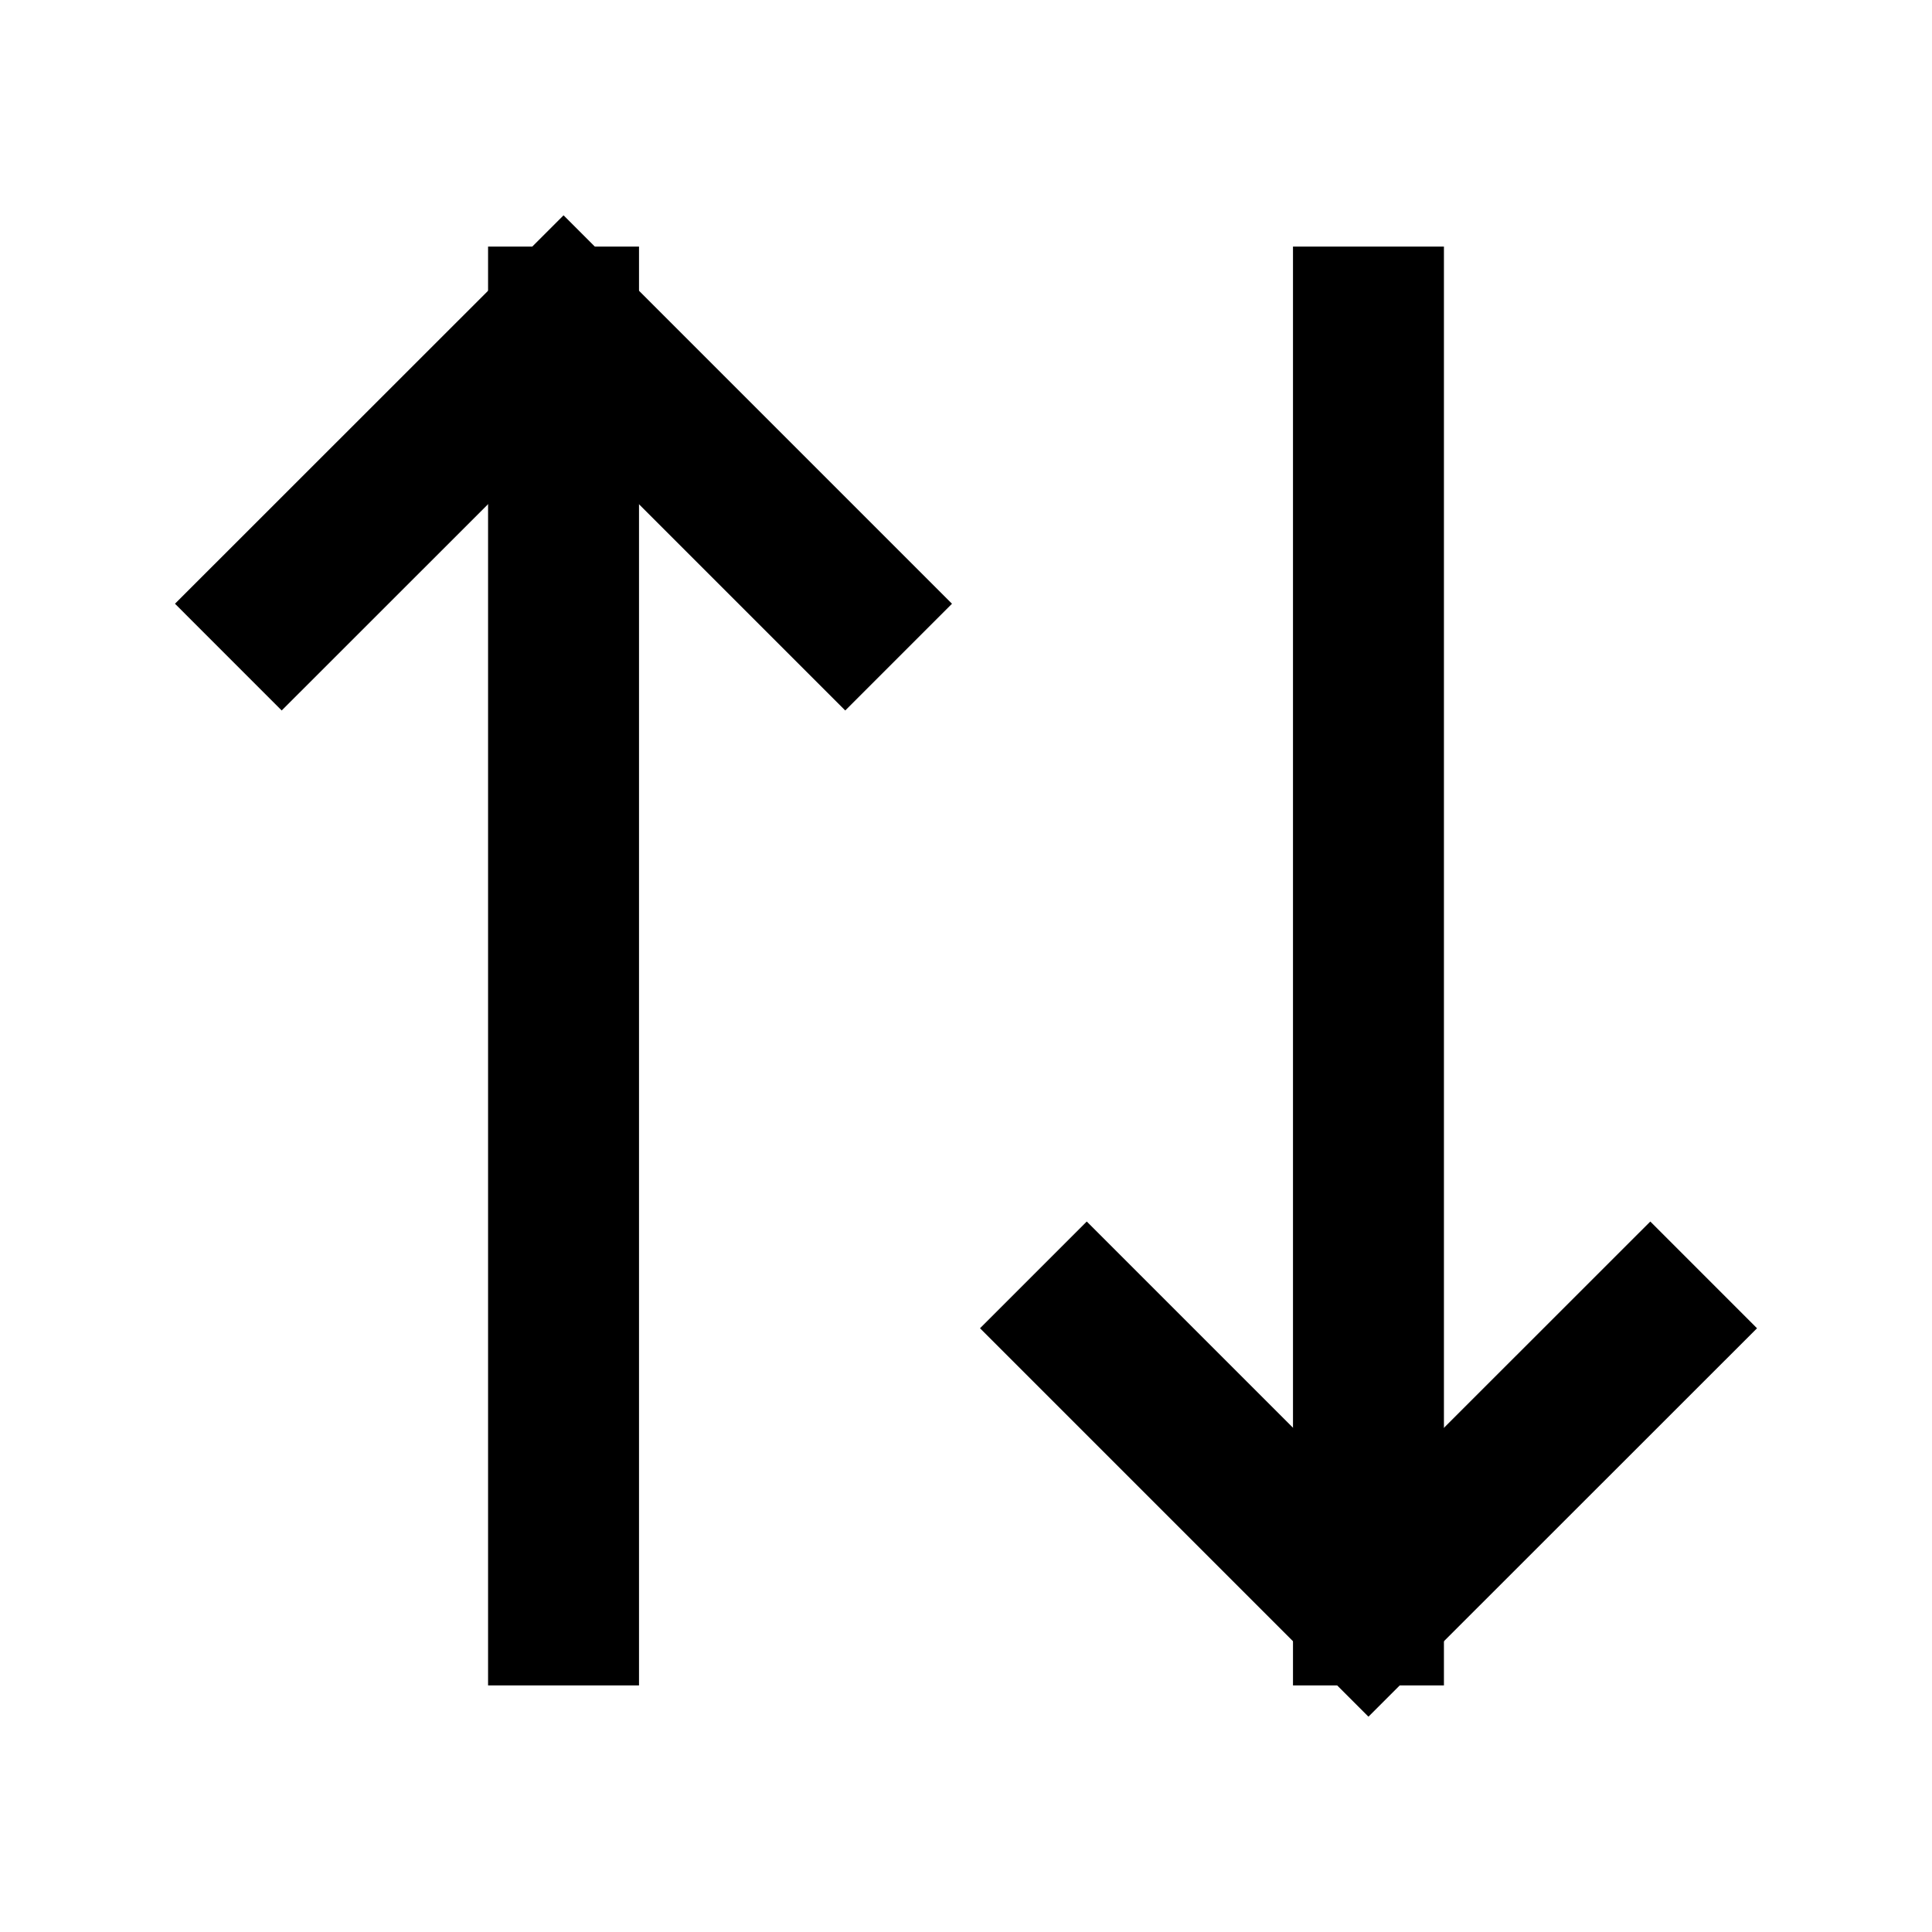
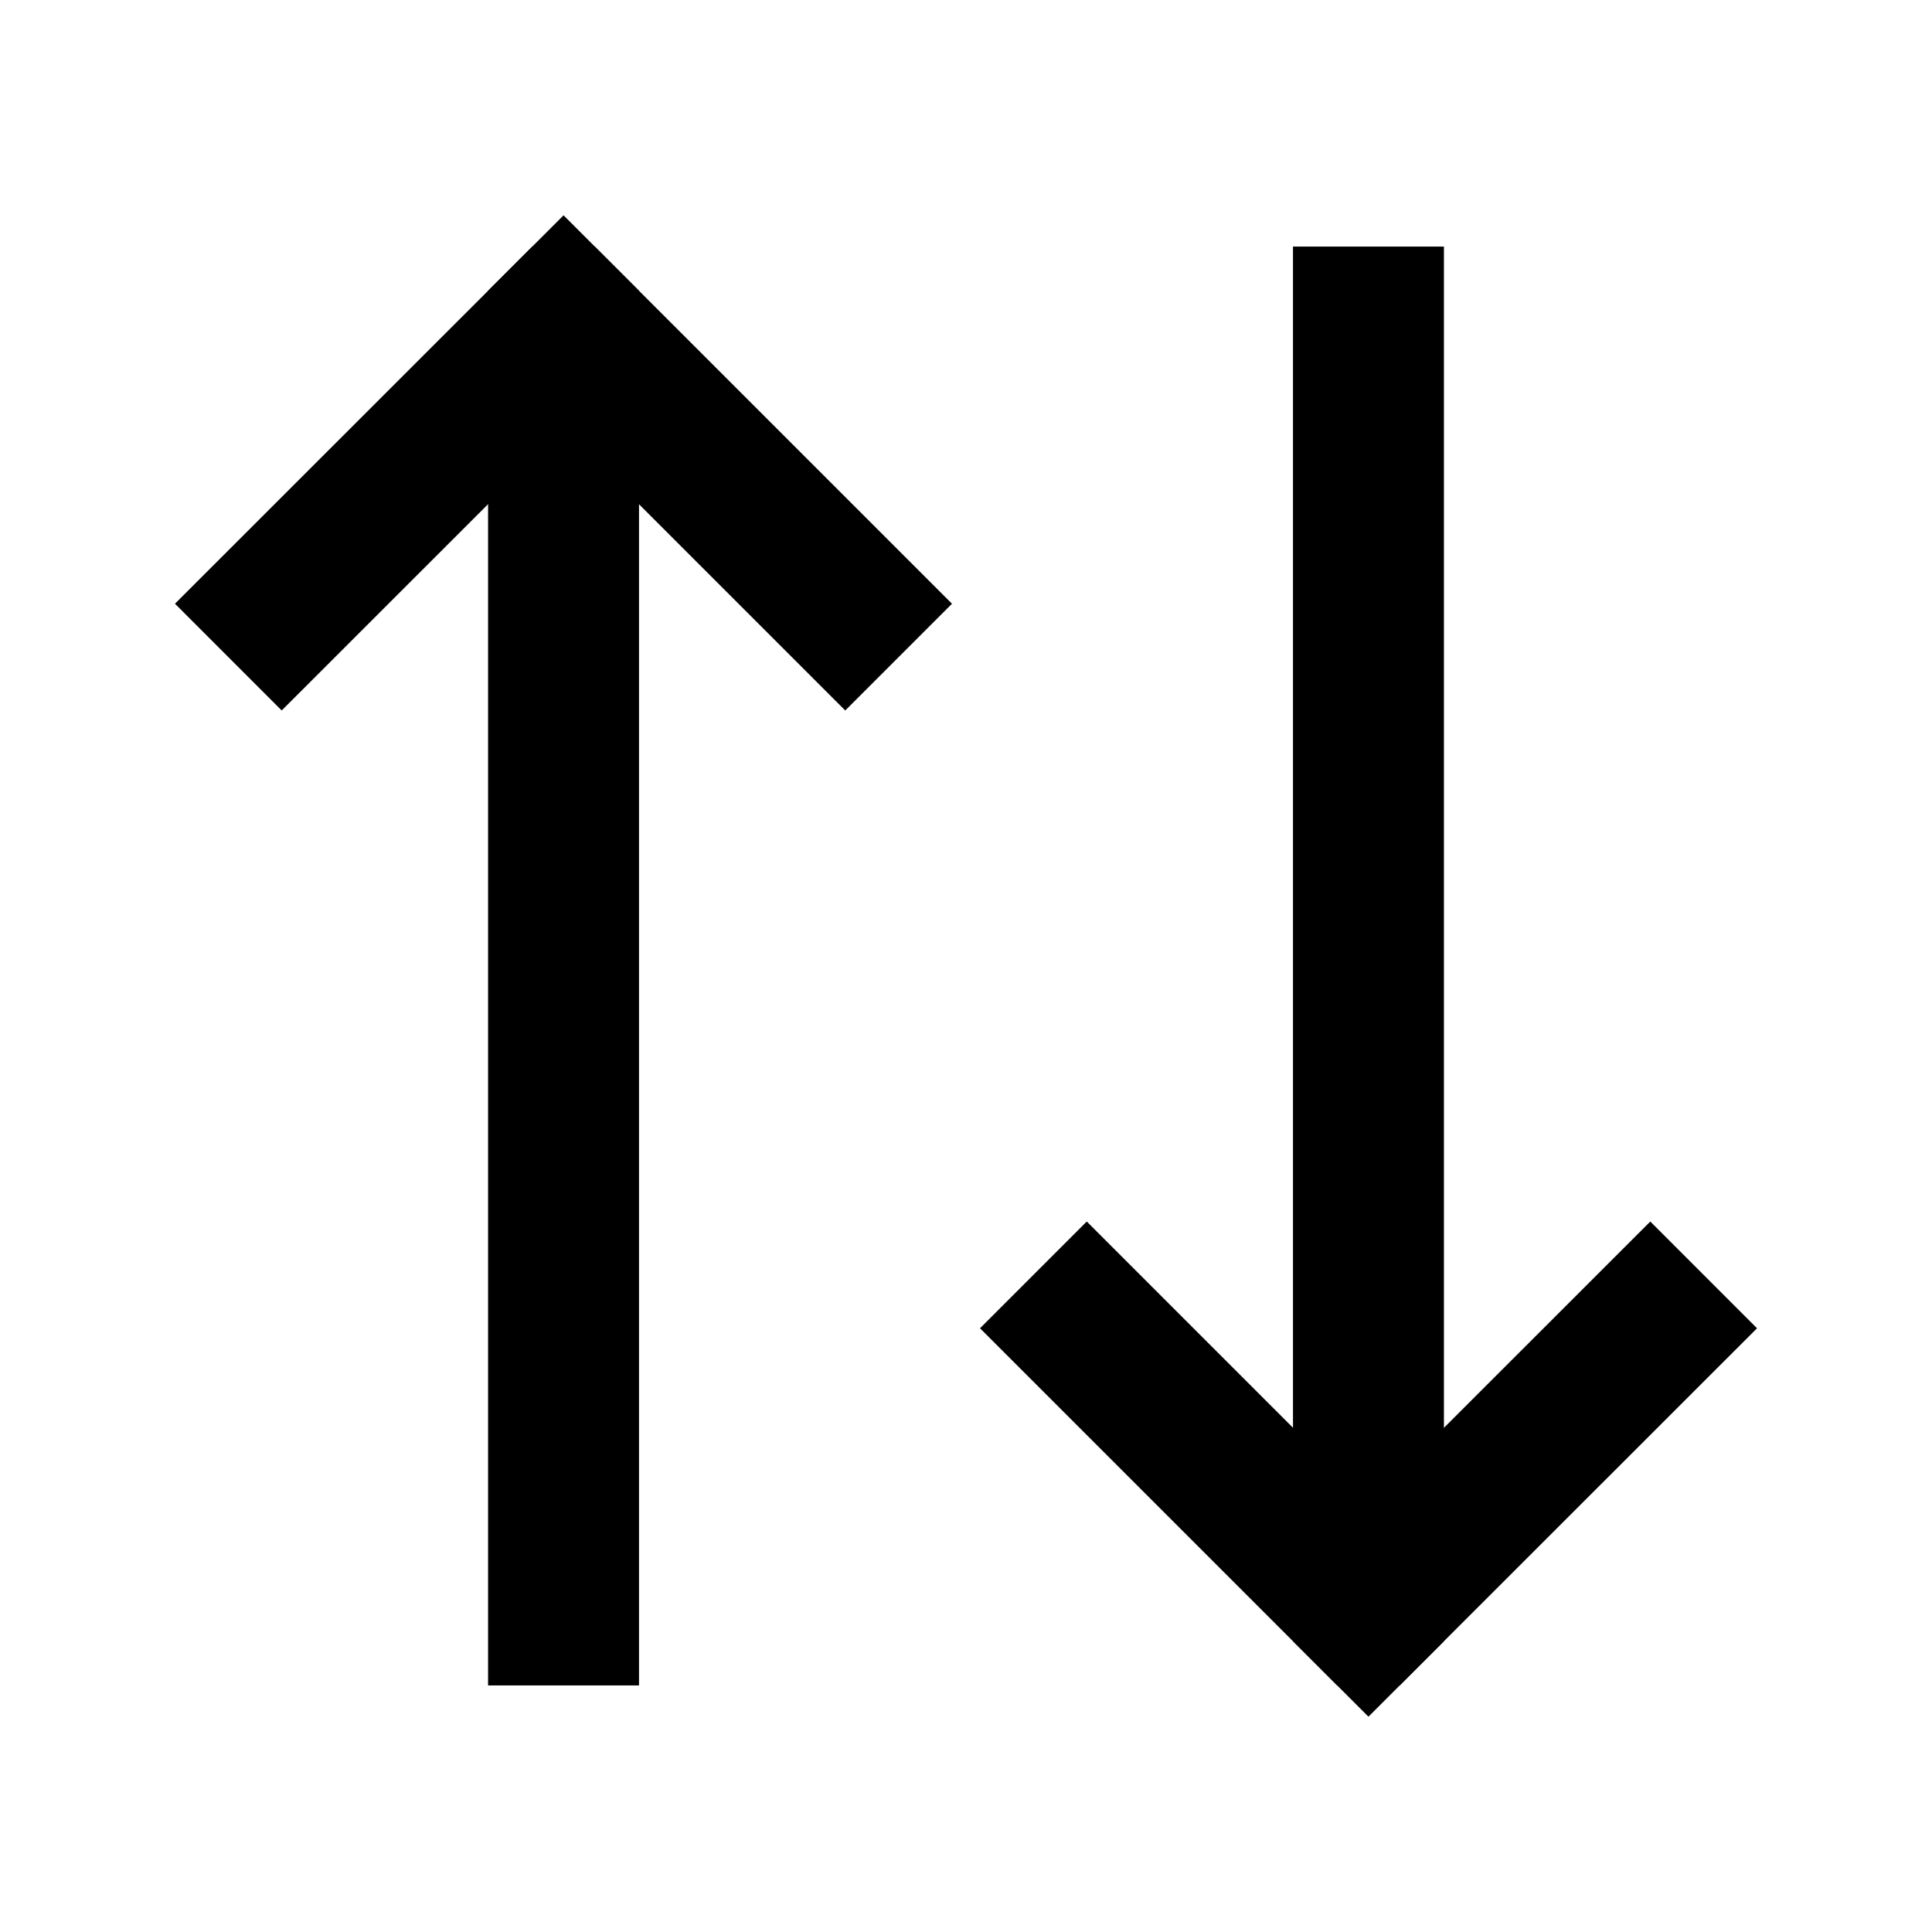
<svg xmlns="http://www.w3.org/2000/svg" width="16" height="16" viewBox="0 0 16 16" fill="none" stroke="currentColor" color="currentColor" stroke-width="1.25" stroke-linecap="square" stroke-linejoin="miter" stroke-miterlimit="3" focusable="false" aria-hidden="true">
-   <path d="M4.667 2.667L4.667 13.333" />
+   <path d="M4.042 2.408L4.042 13.958L5.292 13.958L5.292 2.408L4.926 2.042L4.408 2.042L4.042 2.408Z" fill="currentColor" stroke="none" fill-rule="evenodd" />
  <path d="M2.333 5L4.667 2.667L7 5" />
-   <path d="M11.333 2.667L11.333 13.333" />
+   <path d="M11.958 13.592L11.958 2.042L10.708 2.042L10.708 13.592L11.074 13.958L11.592 13.958L11.958 13.592Z" fill="currentColor" stroke="none" fill-rule="evenodd" />
  <path d="M9 11L11.333 13.333L13.667 11" />
</svg>
